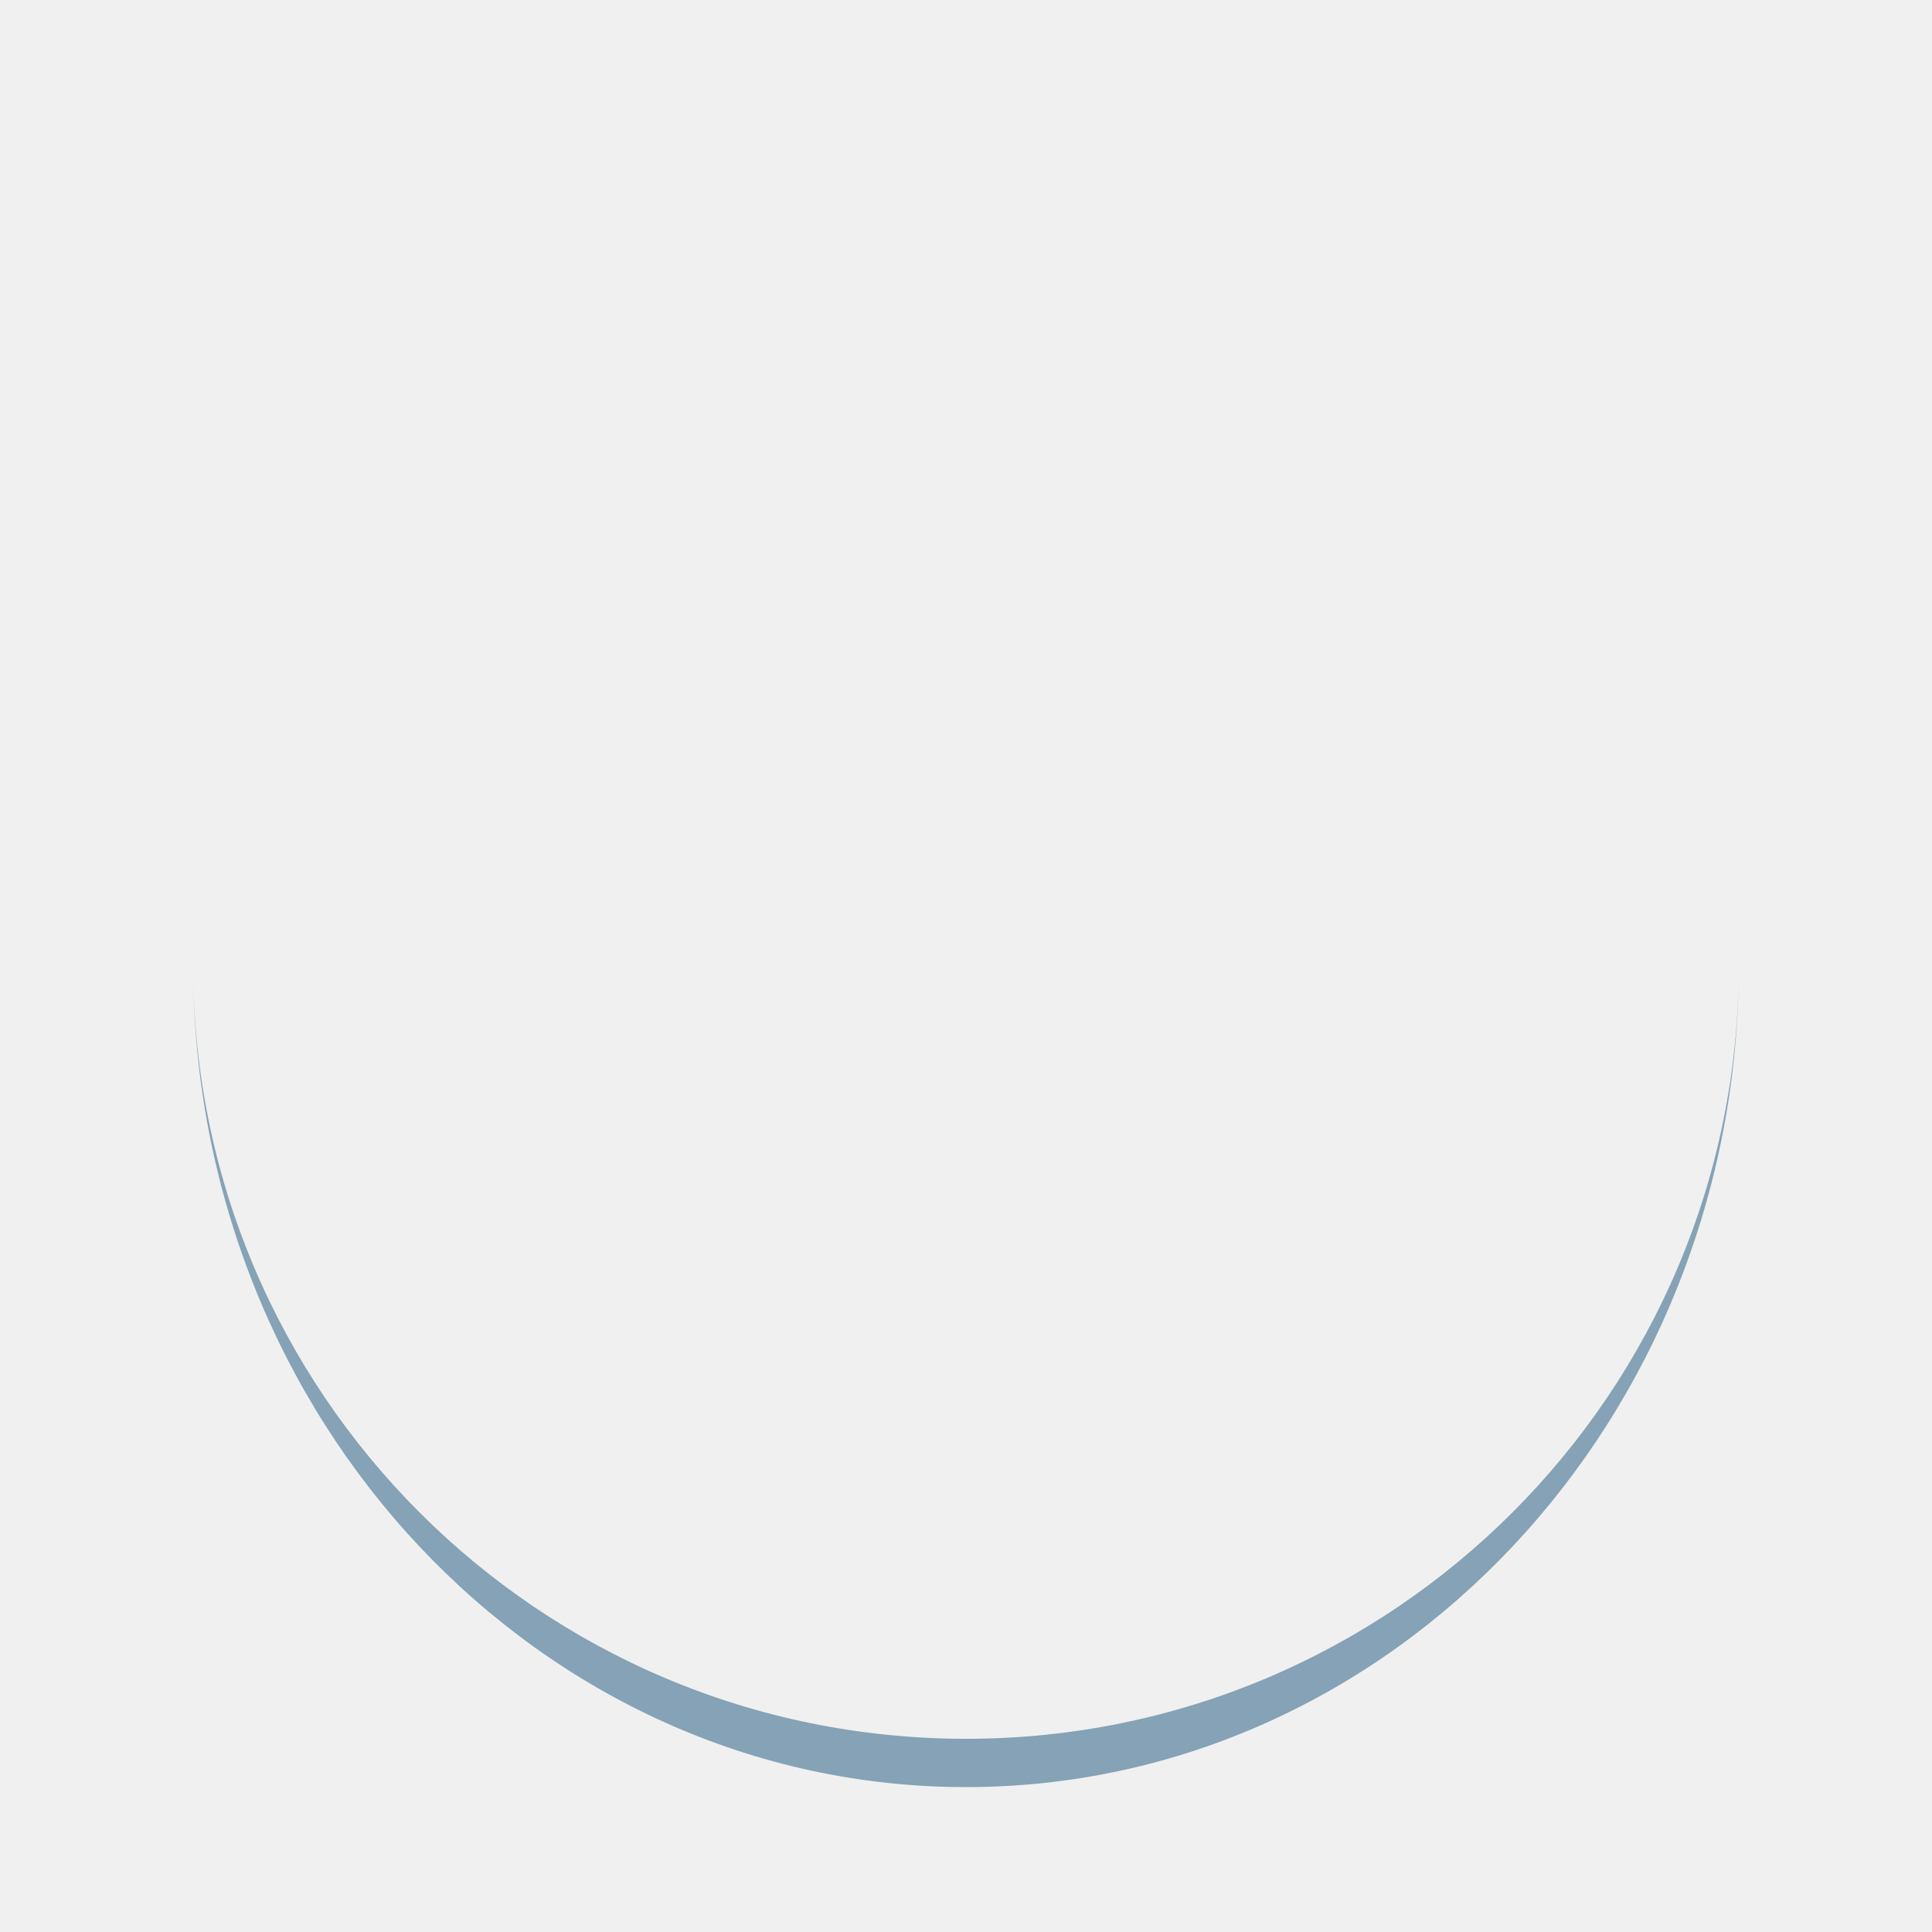
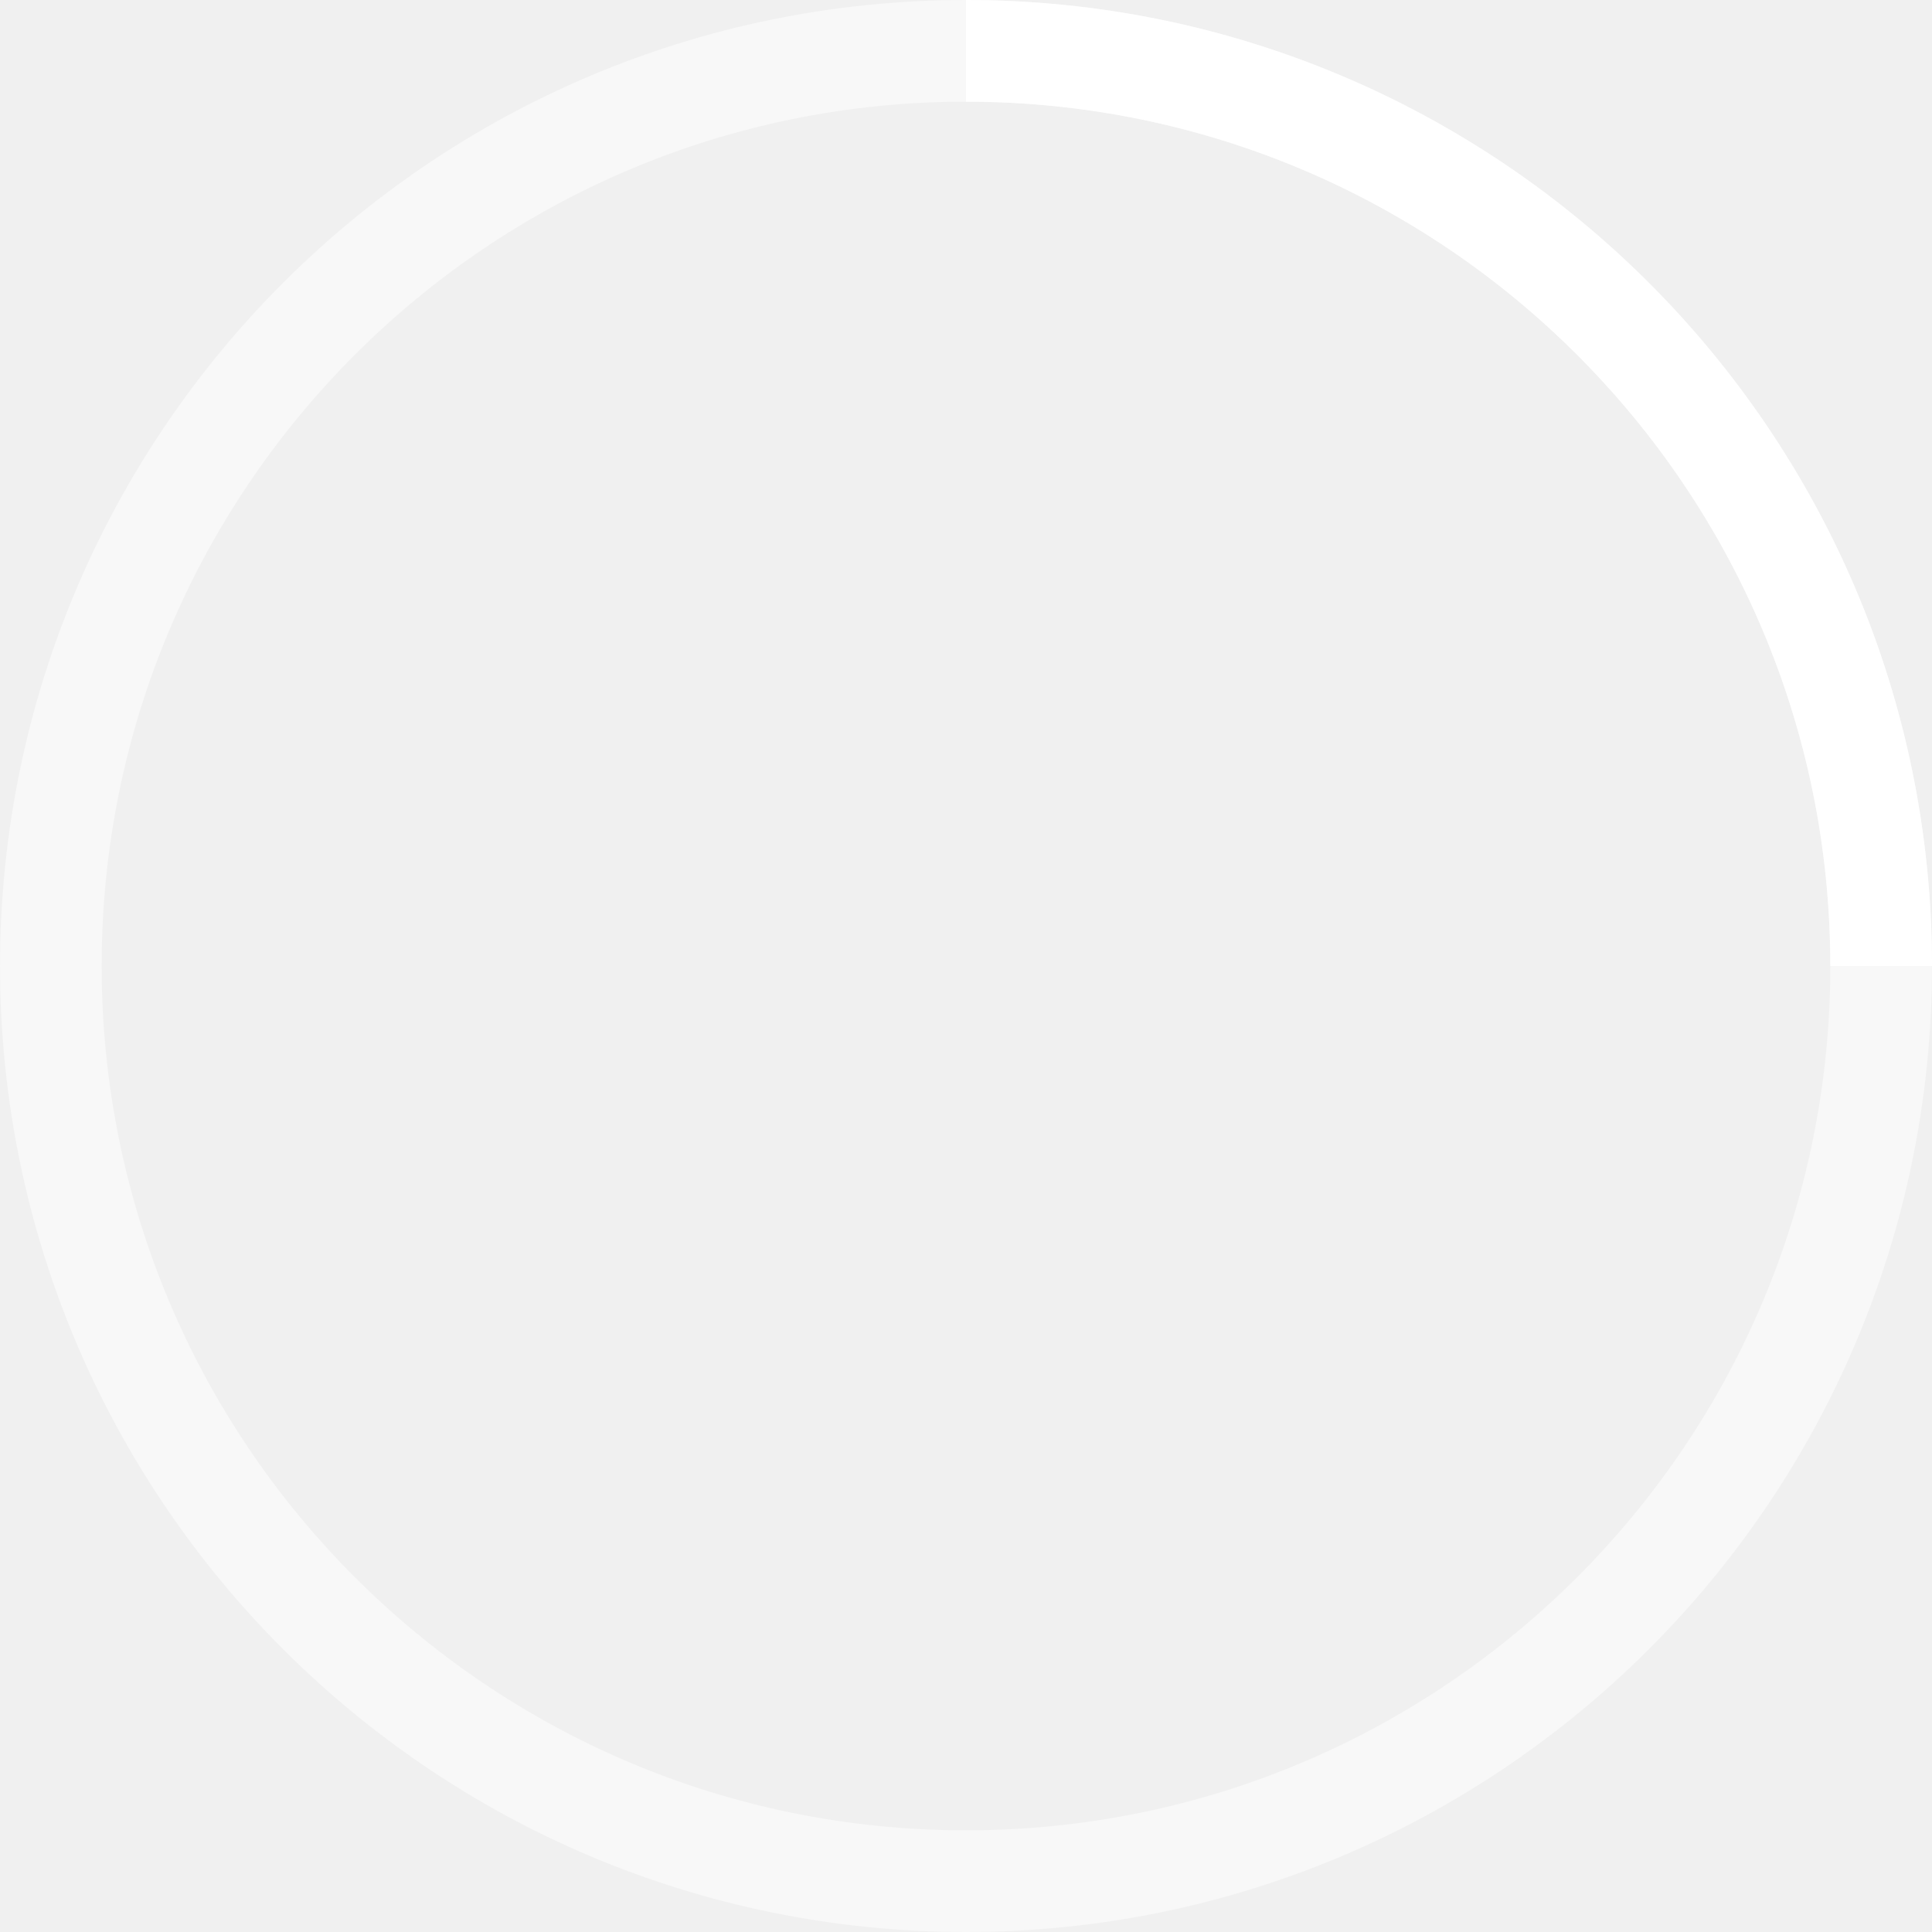
- <svg xmlns="http://www.w3.org/2000/svg" style="margin: auto; background: none; display: block; shape-rendering: auto;" width="200px" height="200px" viewBox="0 0 100 100" preserveAspectRatio="xMidYMid">
-   <path d="M10 50A40 40 0 0 0 90 50A40 42.5 0 0 1 10 50" fill="#85a2b6" stroke="none">
-     <animateTransform attributeName="transform" type="rotate" dur="1s" repeatCount="indefinite" keyTimes="0;1" values="0 50 51.25;360 50 51.25" />
-   </path>
+ <svg xmlns="http://www.w3.org/2000/svg" width="38" height="38" viewBox="0 0 38 38" stroke="#fff">
+   <g fill="none" fill-rule="evenodd">
+     <g transform="translate(1 1)" stroke-width="2">
+       <circle stroke-opacity=".5" cx="18" cy="18" r="18" />
+       <path d="M36 18c0-9.94-8.06-18-18-18">
+         <animateTransform attributeName="transform" type="rotate" from="0 18 18" to="360 18 18" dur="5s" repeatCount="indefinite" />
+       </path>
+     </g>
+   </g>
</svg>
